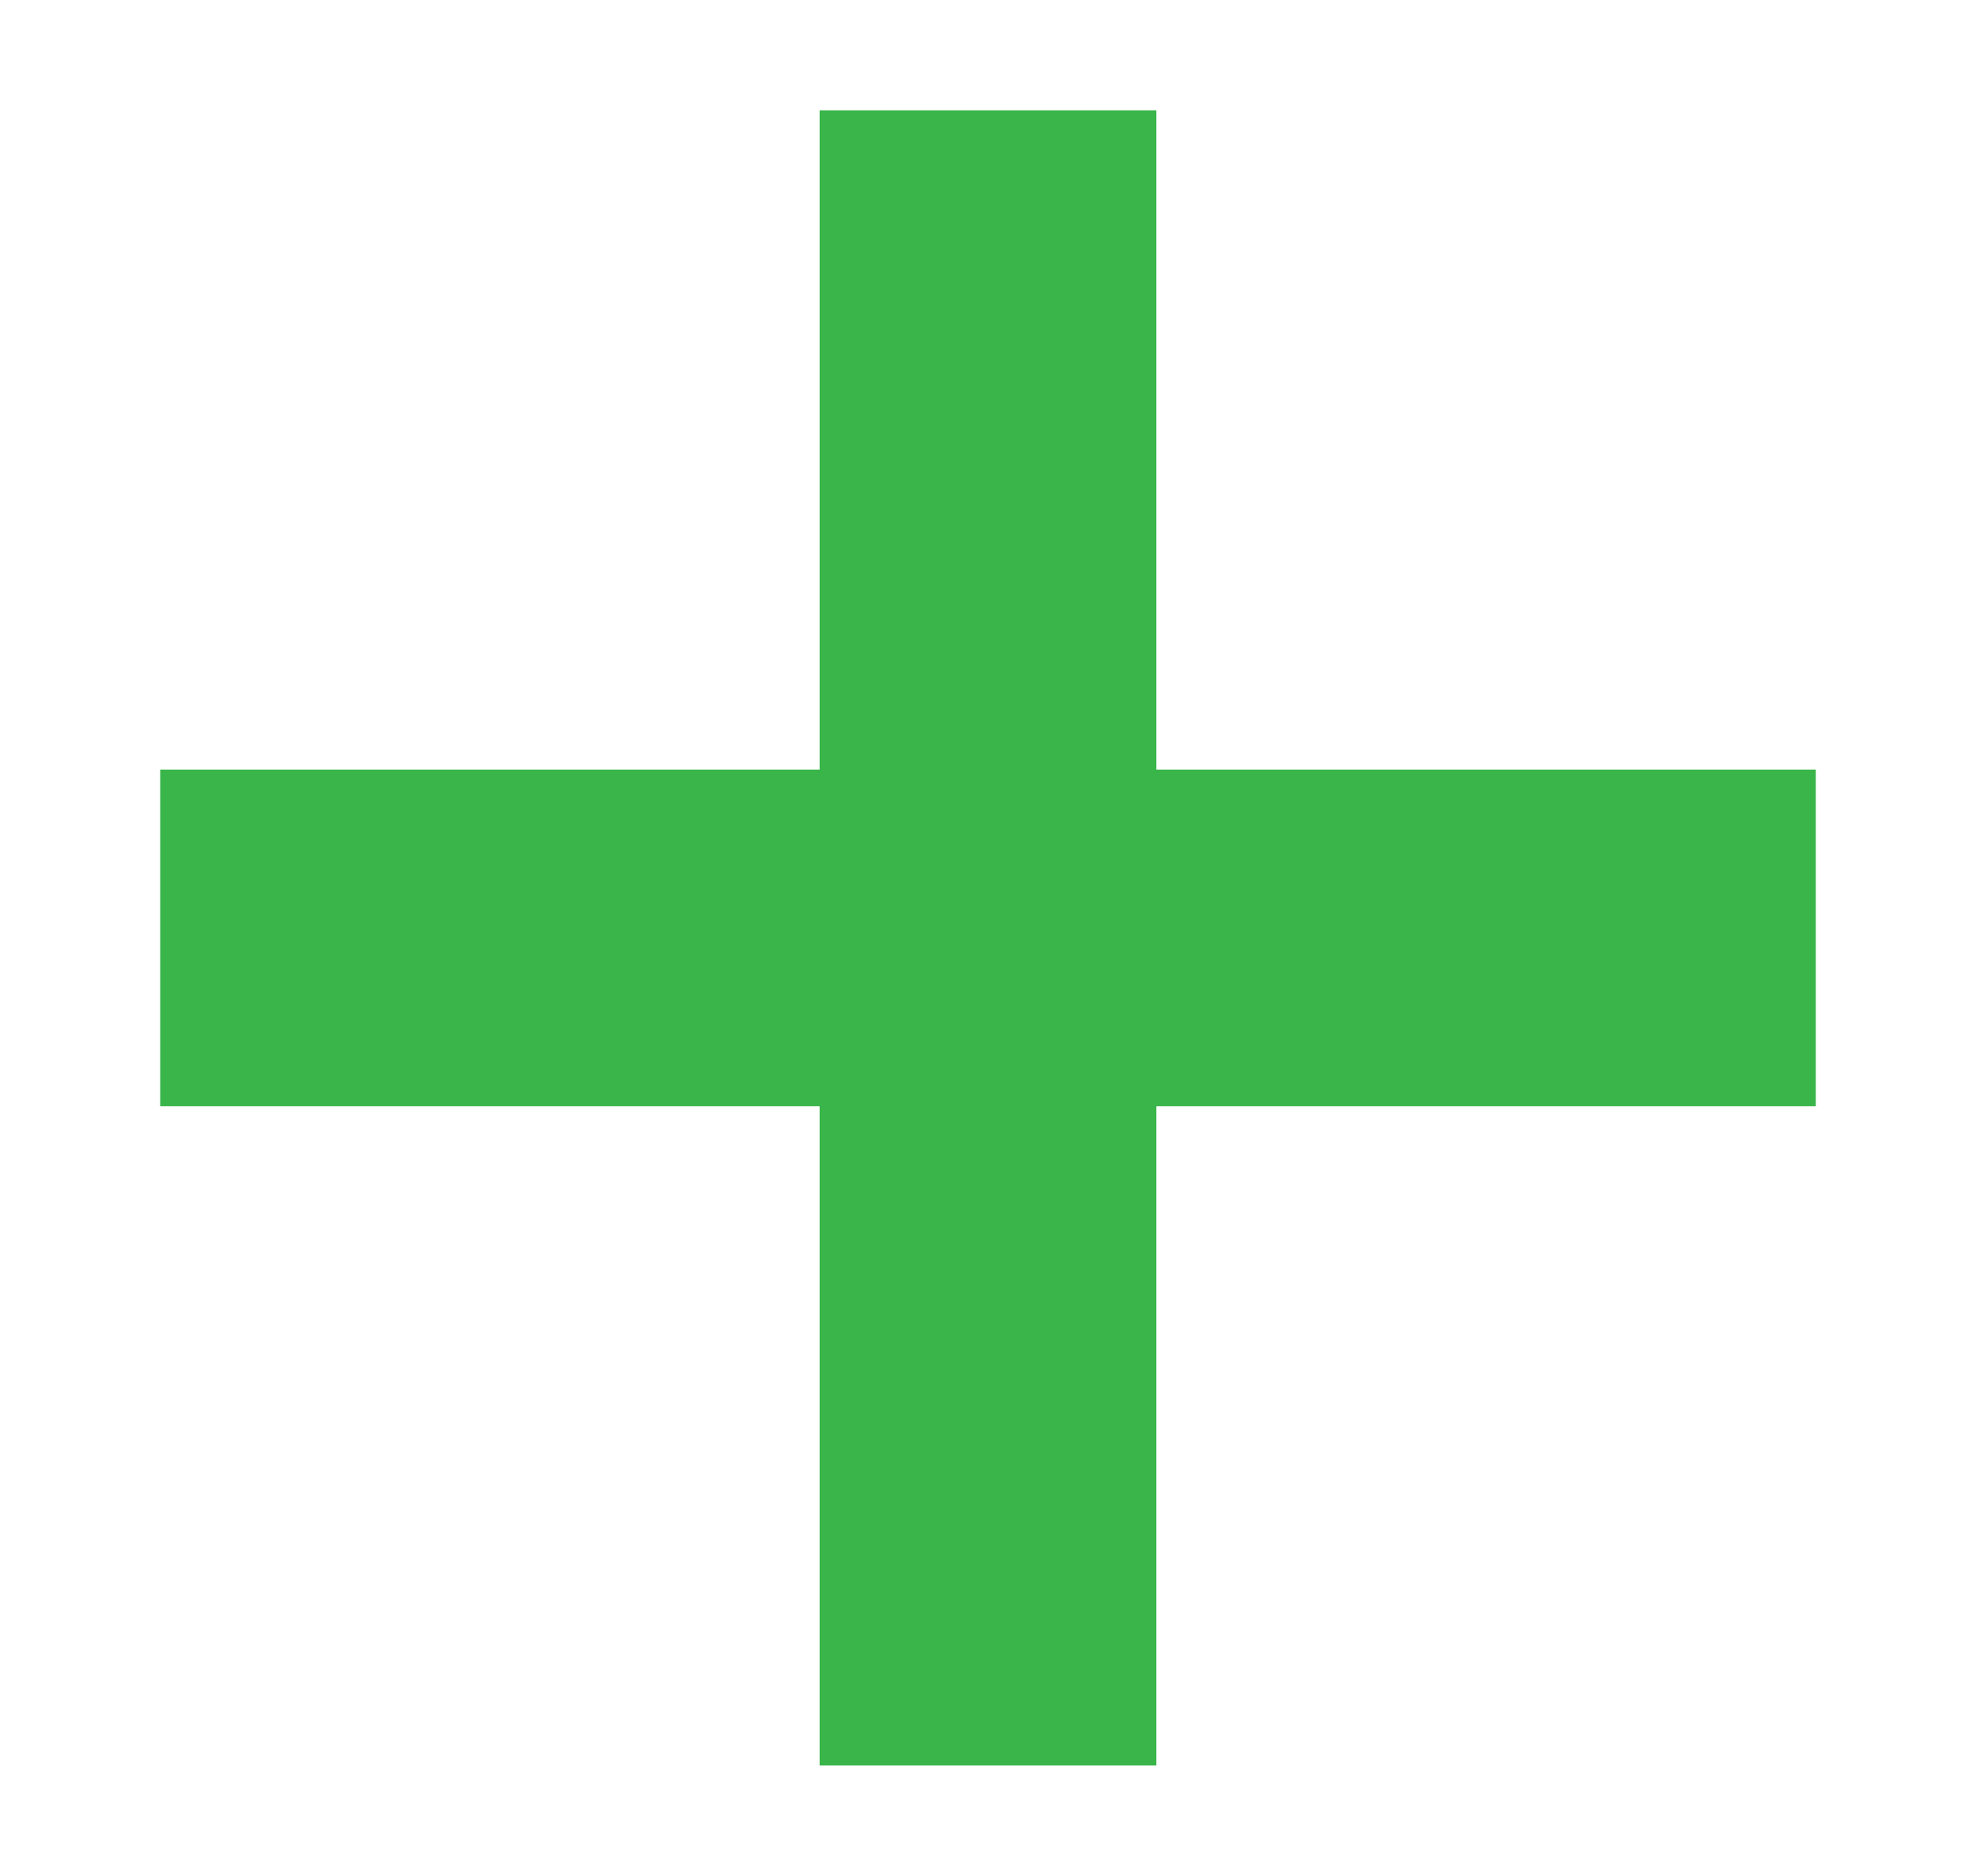
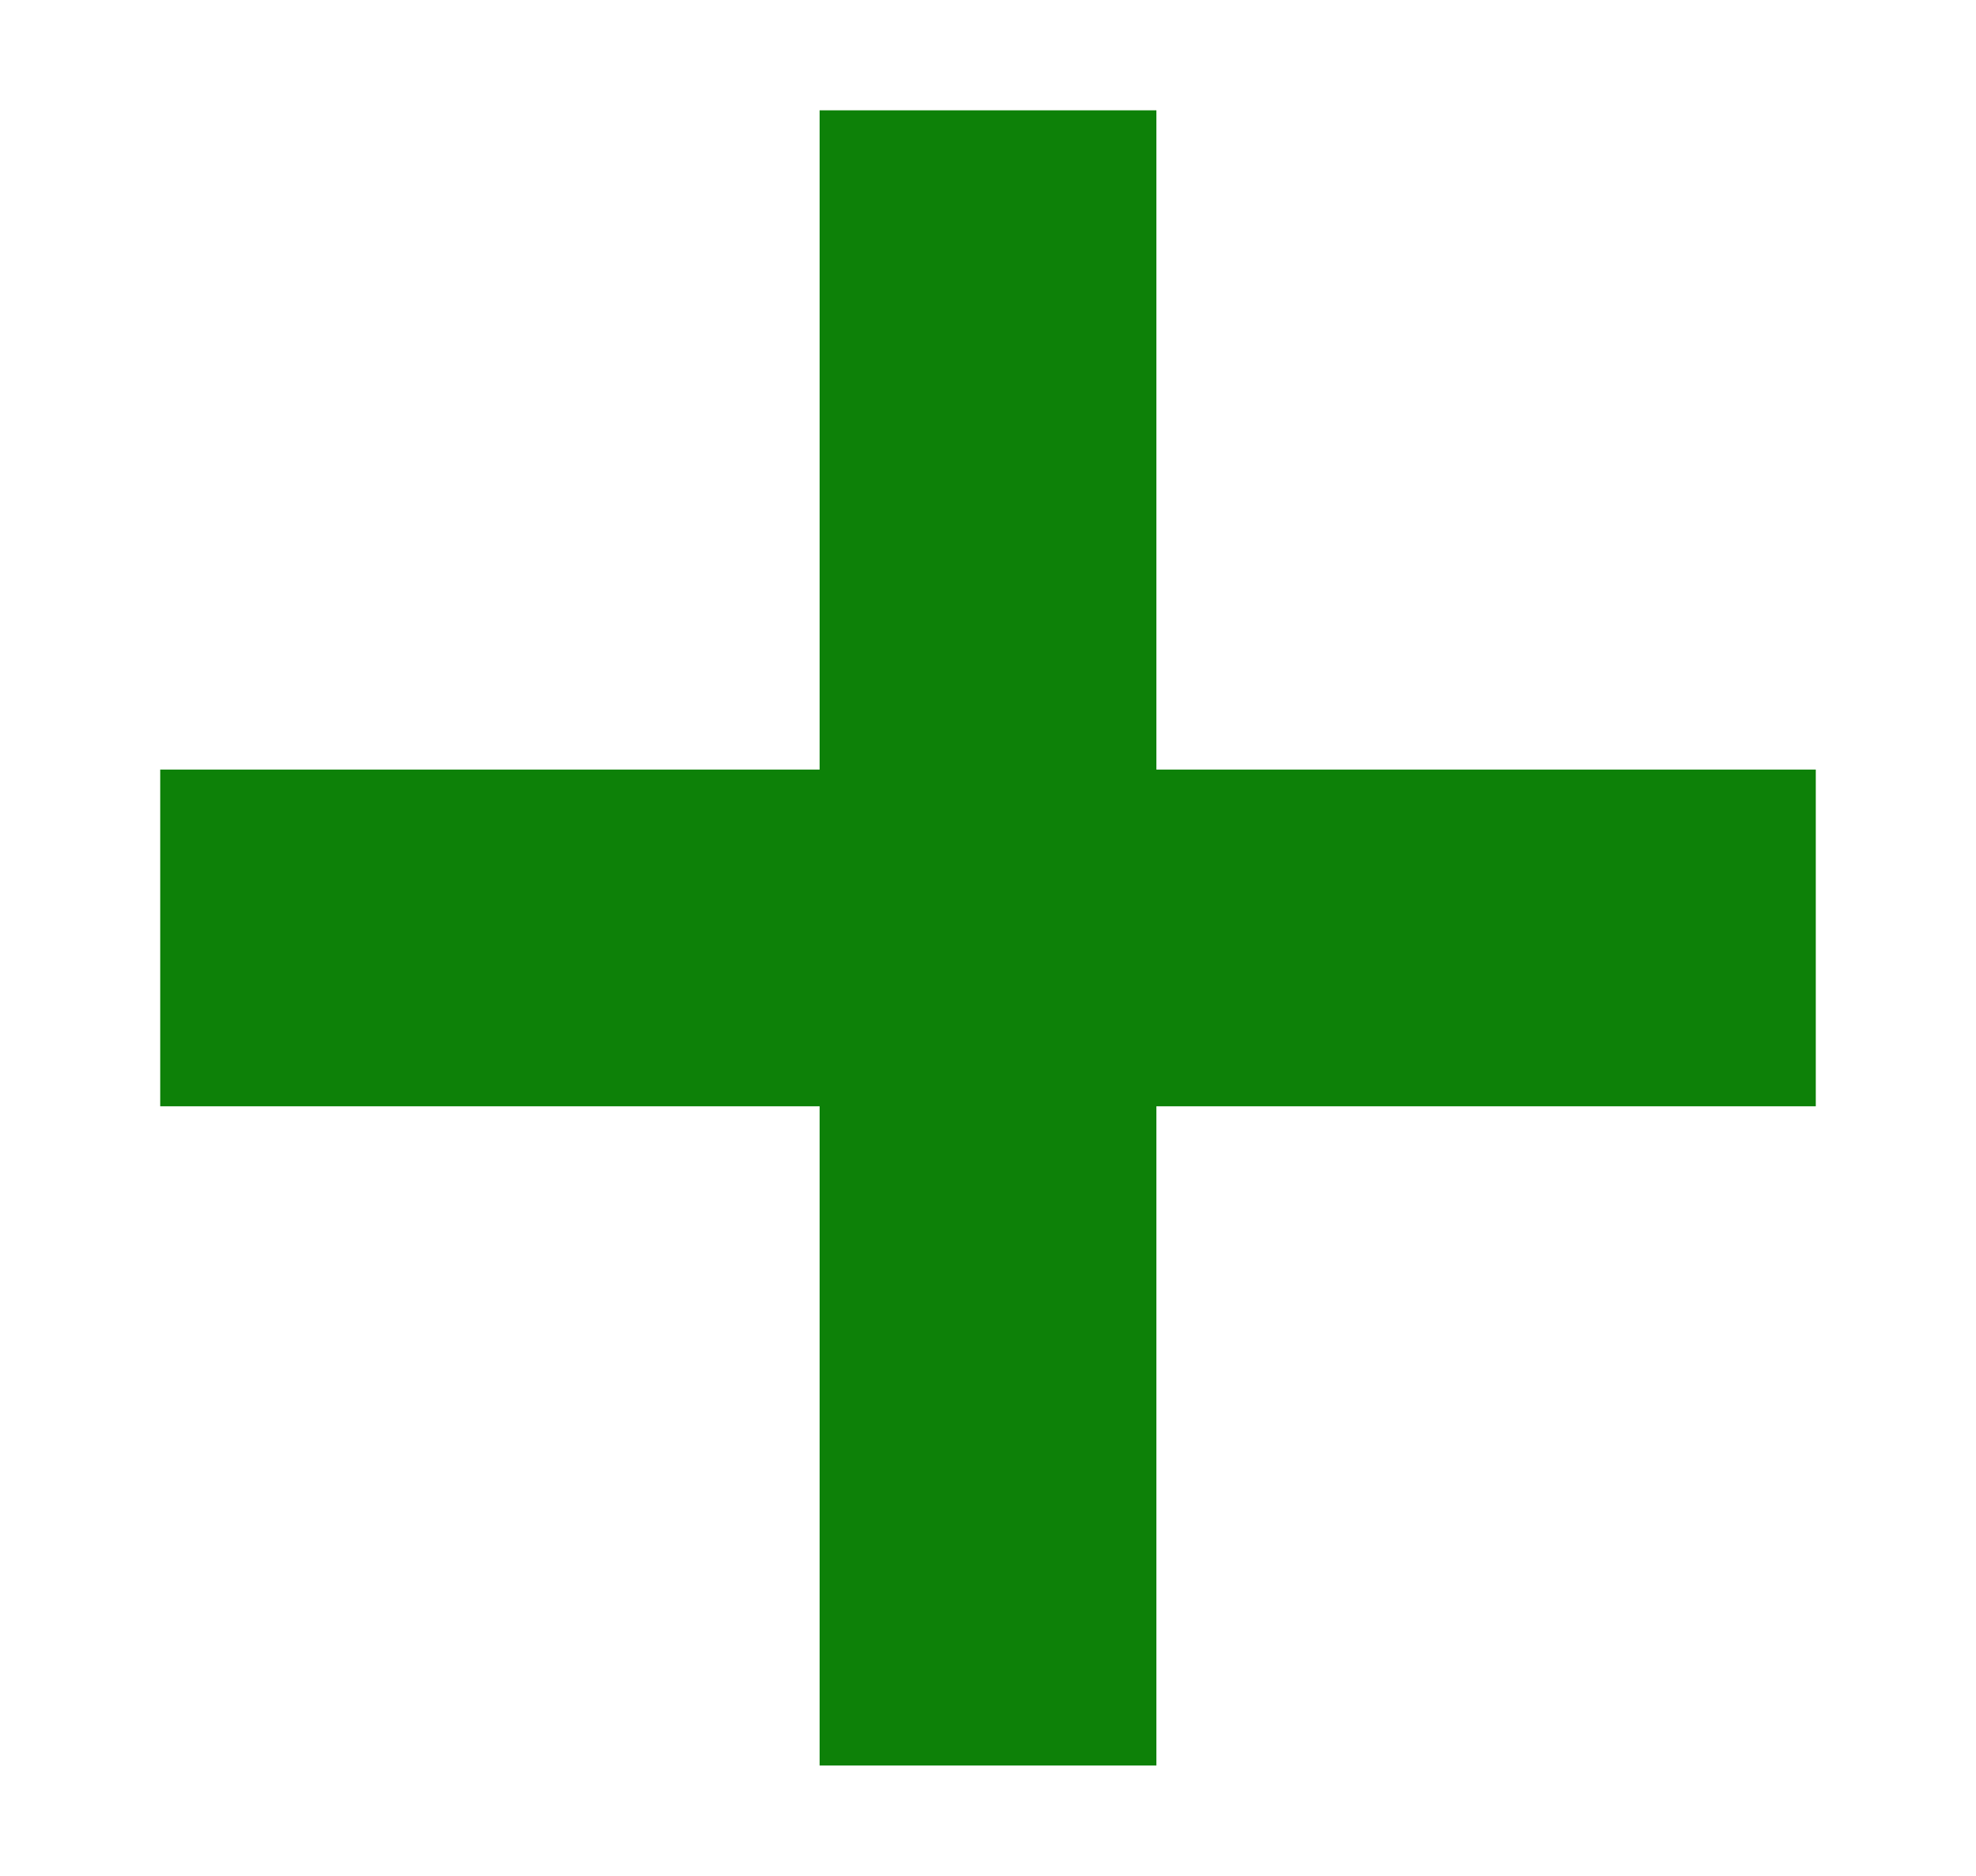
<svg xmlns="http://www.w3.org/2000/svg" id="Layer_2" data-name="Layer 2" width="41.6" height="39.5" viewBox="0 0 41.6 39.5">
-   <polygon points="38.227 16.205 24.345 16.205 24.345 2.323 17.255 2.323 17.255 16.205 3.373 16.205 3.373 23.295 17.255 23.295 17.255 37.177 24.345 37.177 24.345 23.295 38.227 23.295 38.227 16.205" fill="#39b54a" />
+   <polygon points="38.227 16.205 24.345 16.205 24.345 2.323 17.255 2.323 17.255 16.205 3.373 16.205 3.373 23.295 17.255 23.295 17.255 37.177 24.345 37.177 24.345 23.295 38.227 23.295 38.227 16.205" fill="#0d8108" />
</svg>
